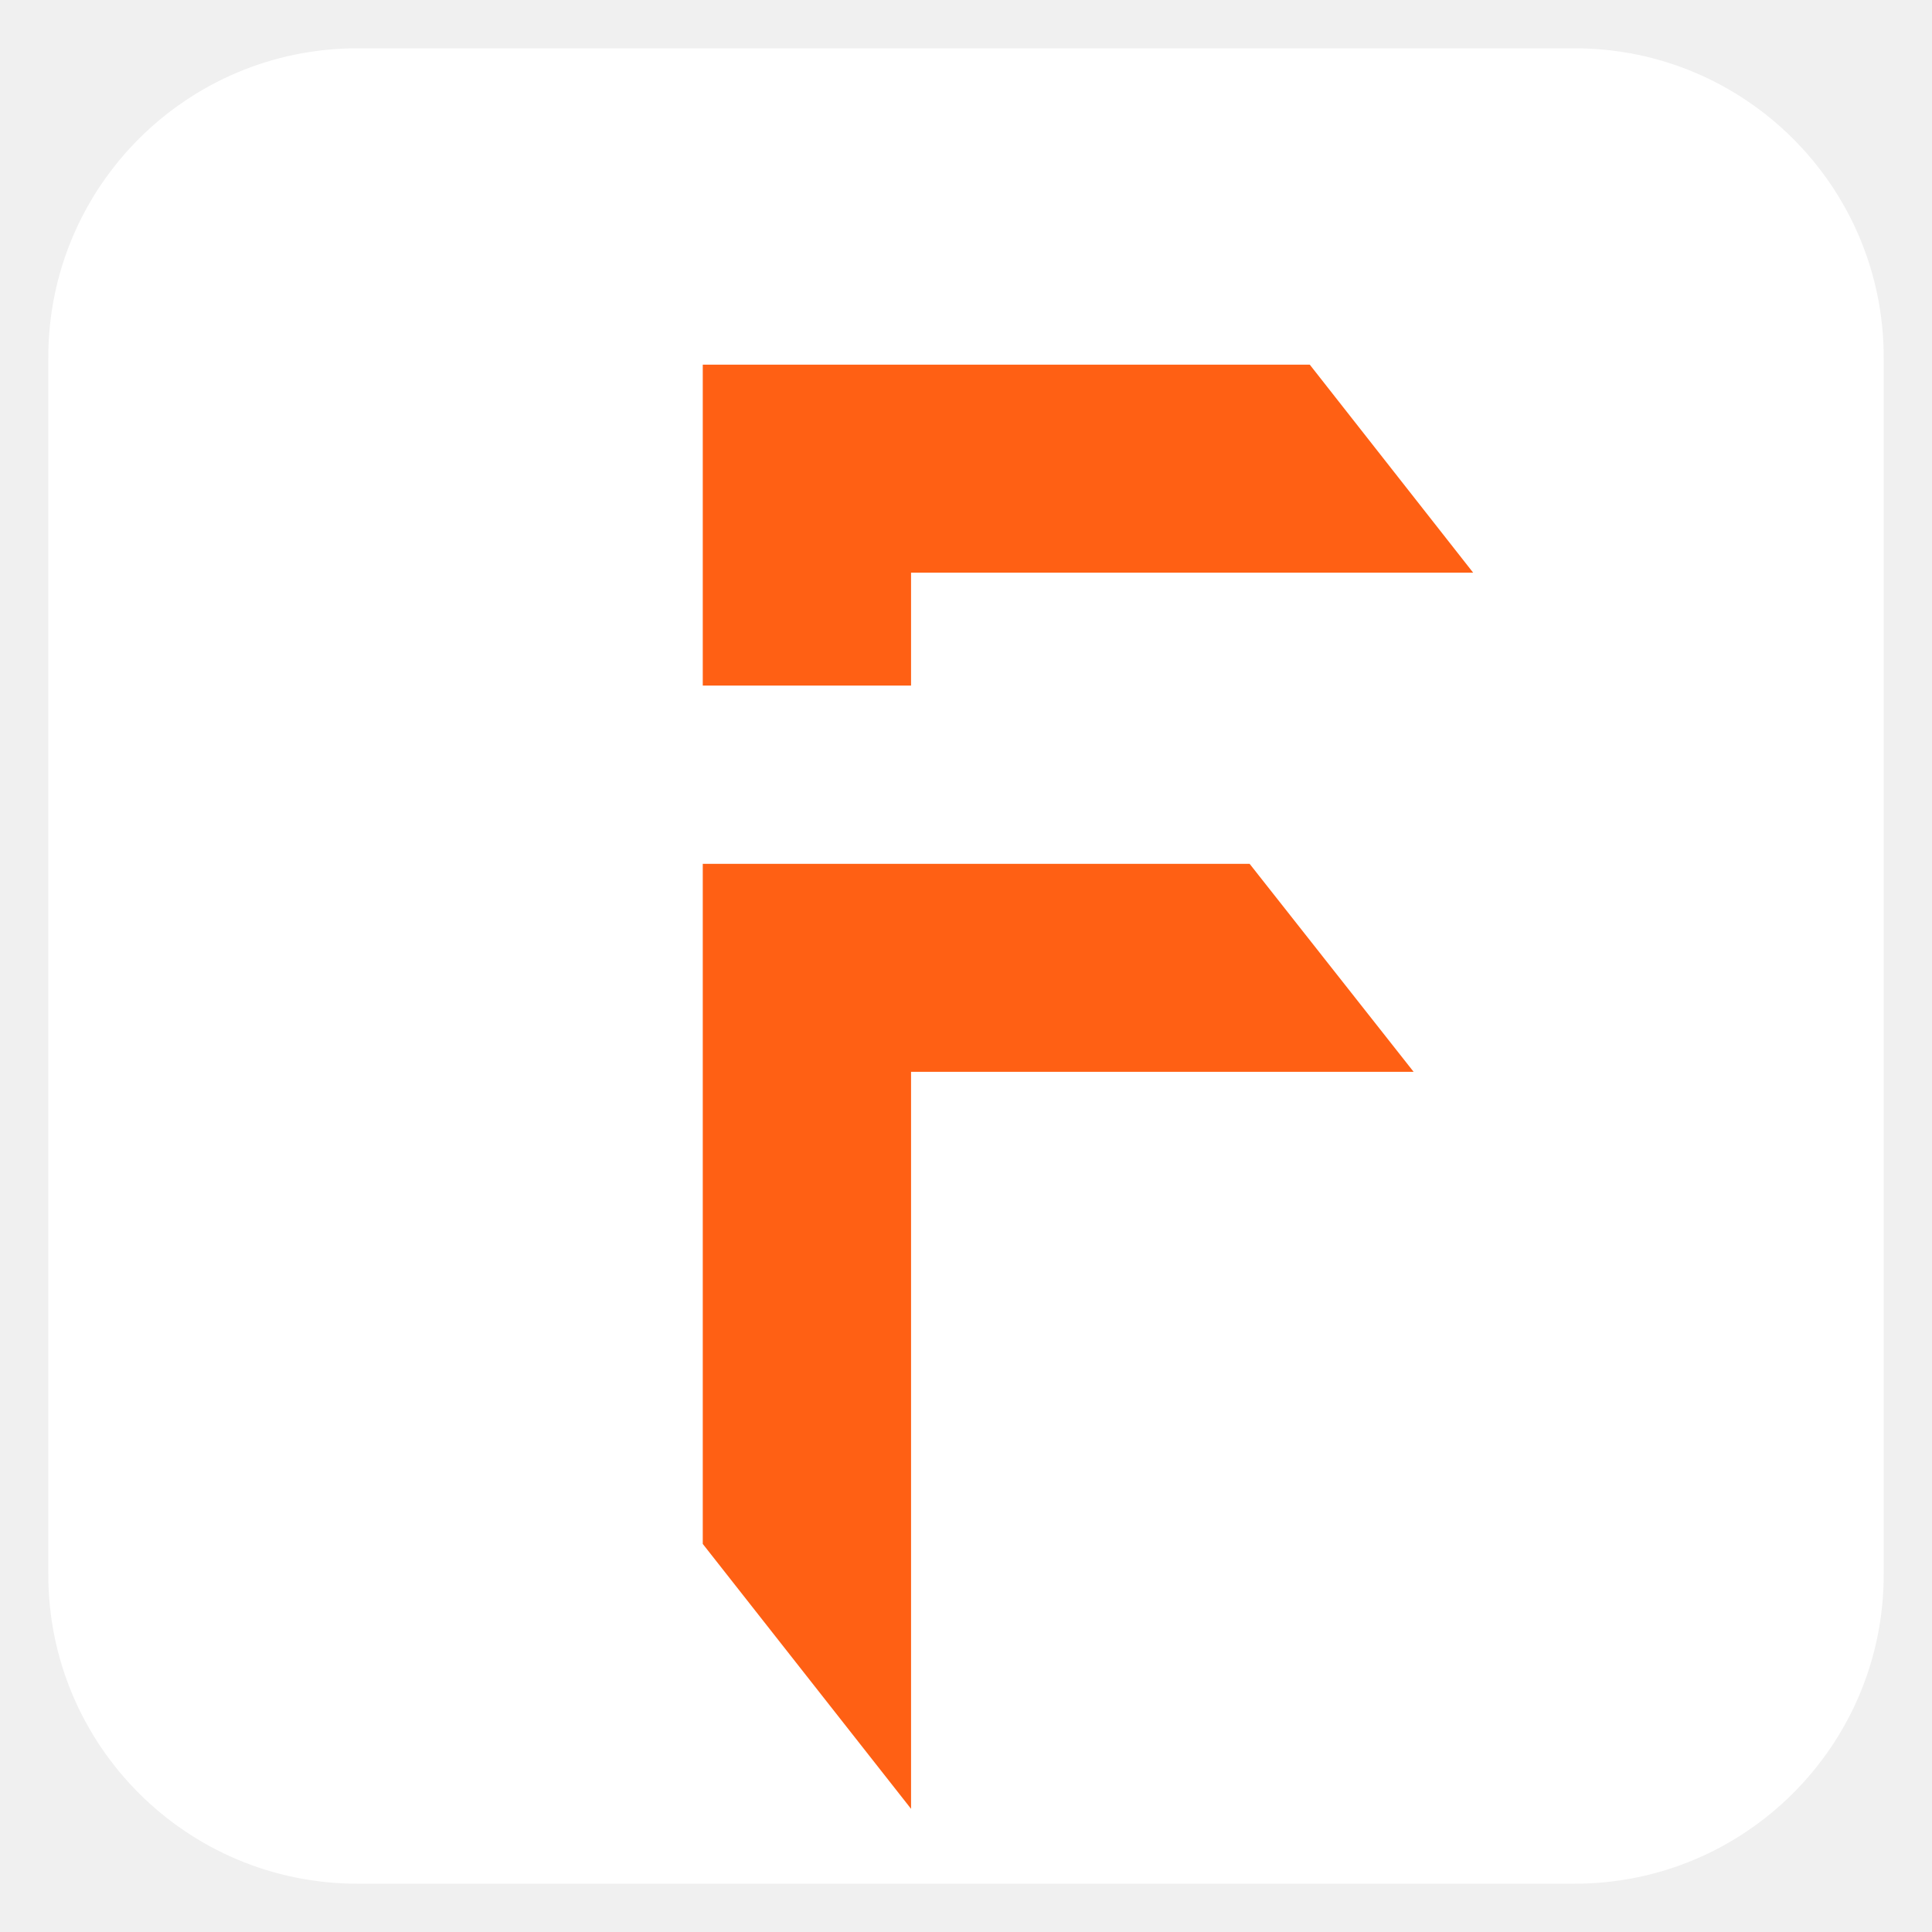
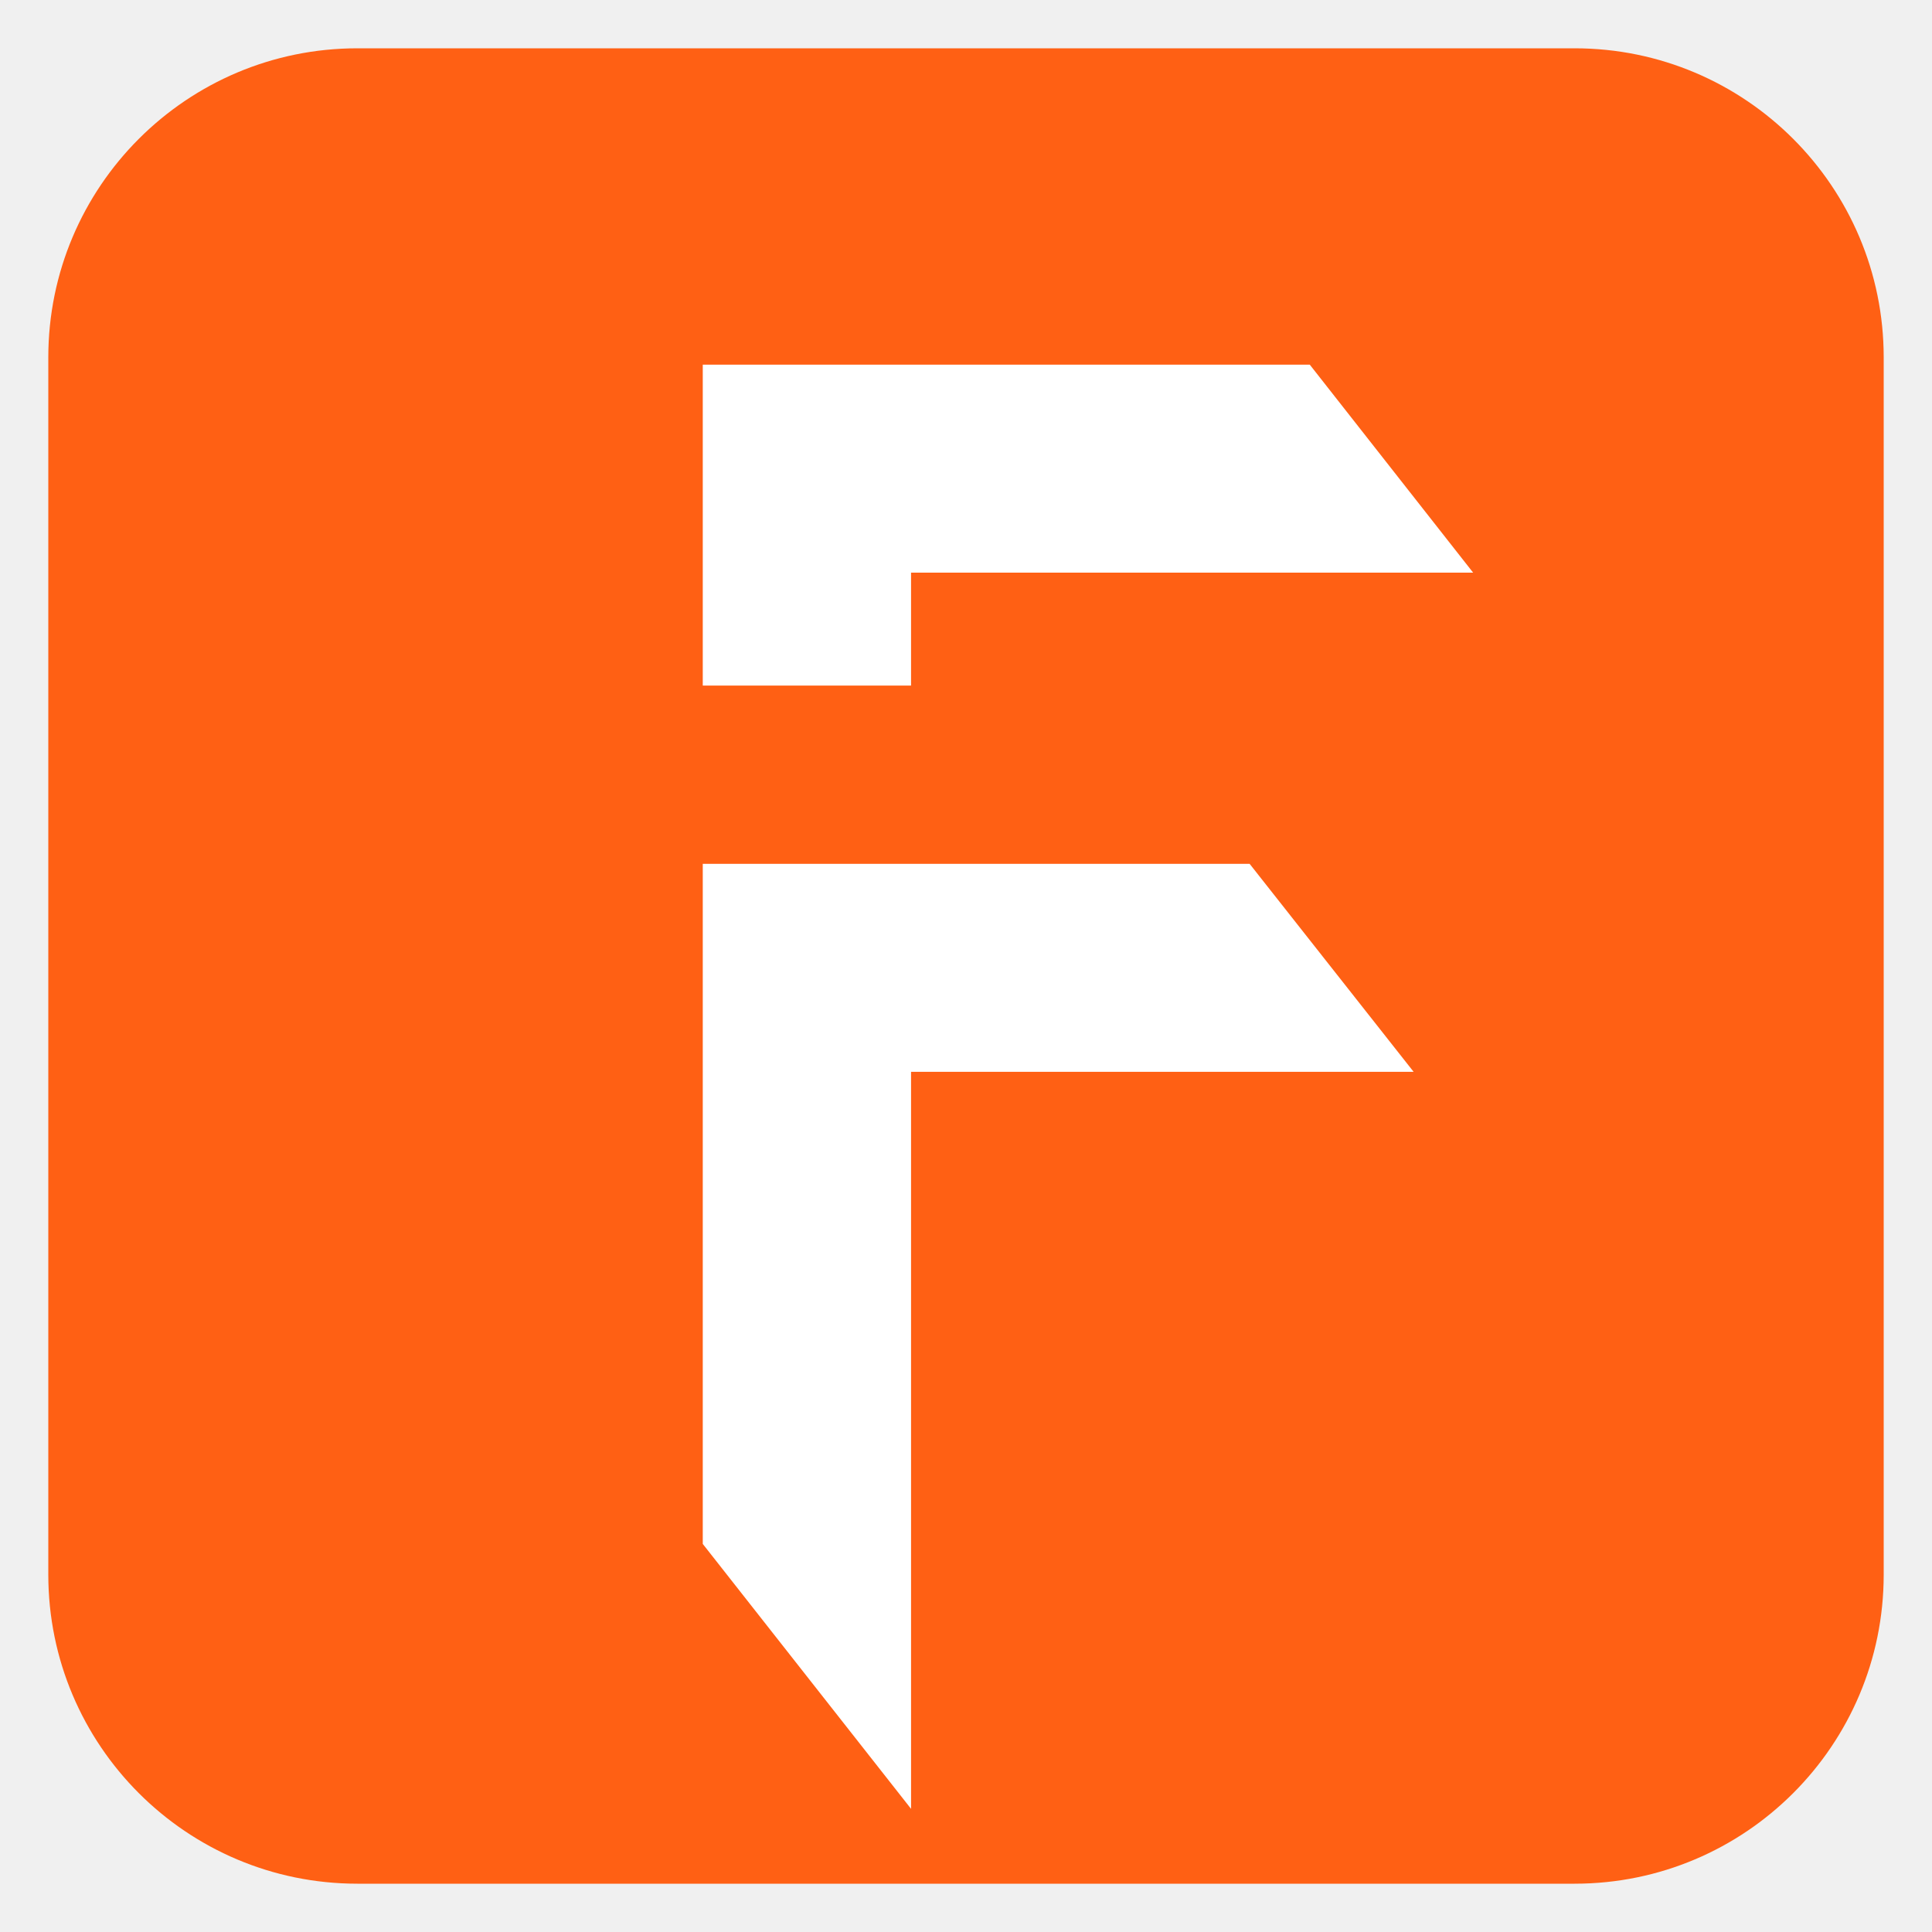
- <svg xmlns="http://www.w3.org/2000/svg" width="800px" height="800px" viewBox="0 0 800 800" version="1.1">
-   <g id="Profile-Picture" stroke="none" stroke-width="1" fill="none" fill-rule="evenodd">
-     <rect id="Rectangle" fill="#FFFFFF" x="20" y="20" width="760" height="760" rx="128" />
-     <g id="Group" transform="translate(291, 151)" fill="#FF6014">
-       <path d="M226.449,206.703 L294.358,292.829 L86.248,292.829 L86.248,598 L0,488.306 L0,206.703 L226.449,206.703 Z M86.248,132.88 L0,132.88 L0,0 L251.352,2.50535675e-13 L319,86.126 L86.248,86.126 L86.248,132.88 Z" id="Combined-Shape" />
-     </g>
+ <svg xmlns="http://www.w3.org/2000/svg" viewBox="0 0 800 800">
+   <g fill="none" fill-rule="evenodd">
+     <rect fill="#FF6014" x="20" y="20" width="760" height="760" rx="128" />
+     <path d="m517.449 357.703 67.909 86.126H377.248V749L291 639.306V357.703h226.449Zm-140.2-73.822H291V151h251.352L610 237.126H377.248v46.754Z" fill="#FFF" />
  </g>
</svg>
